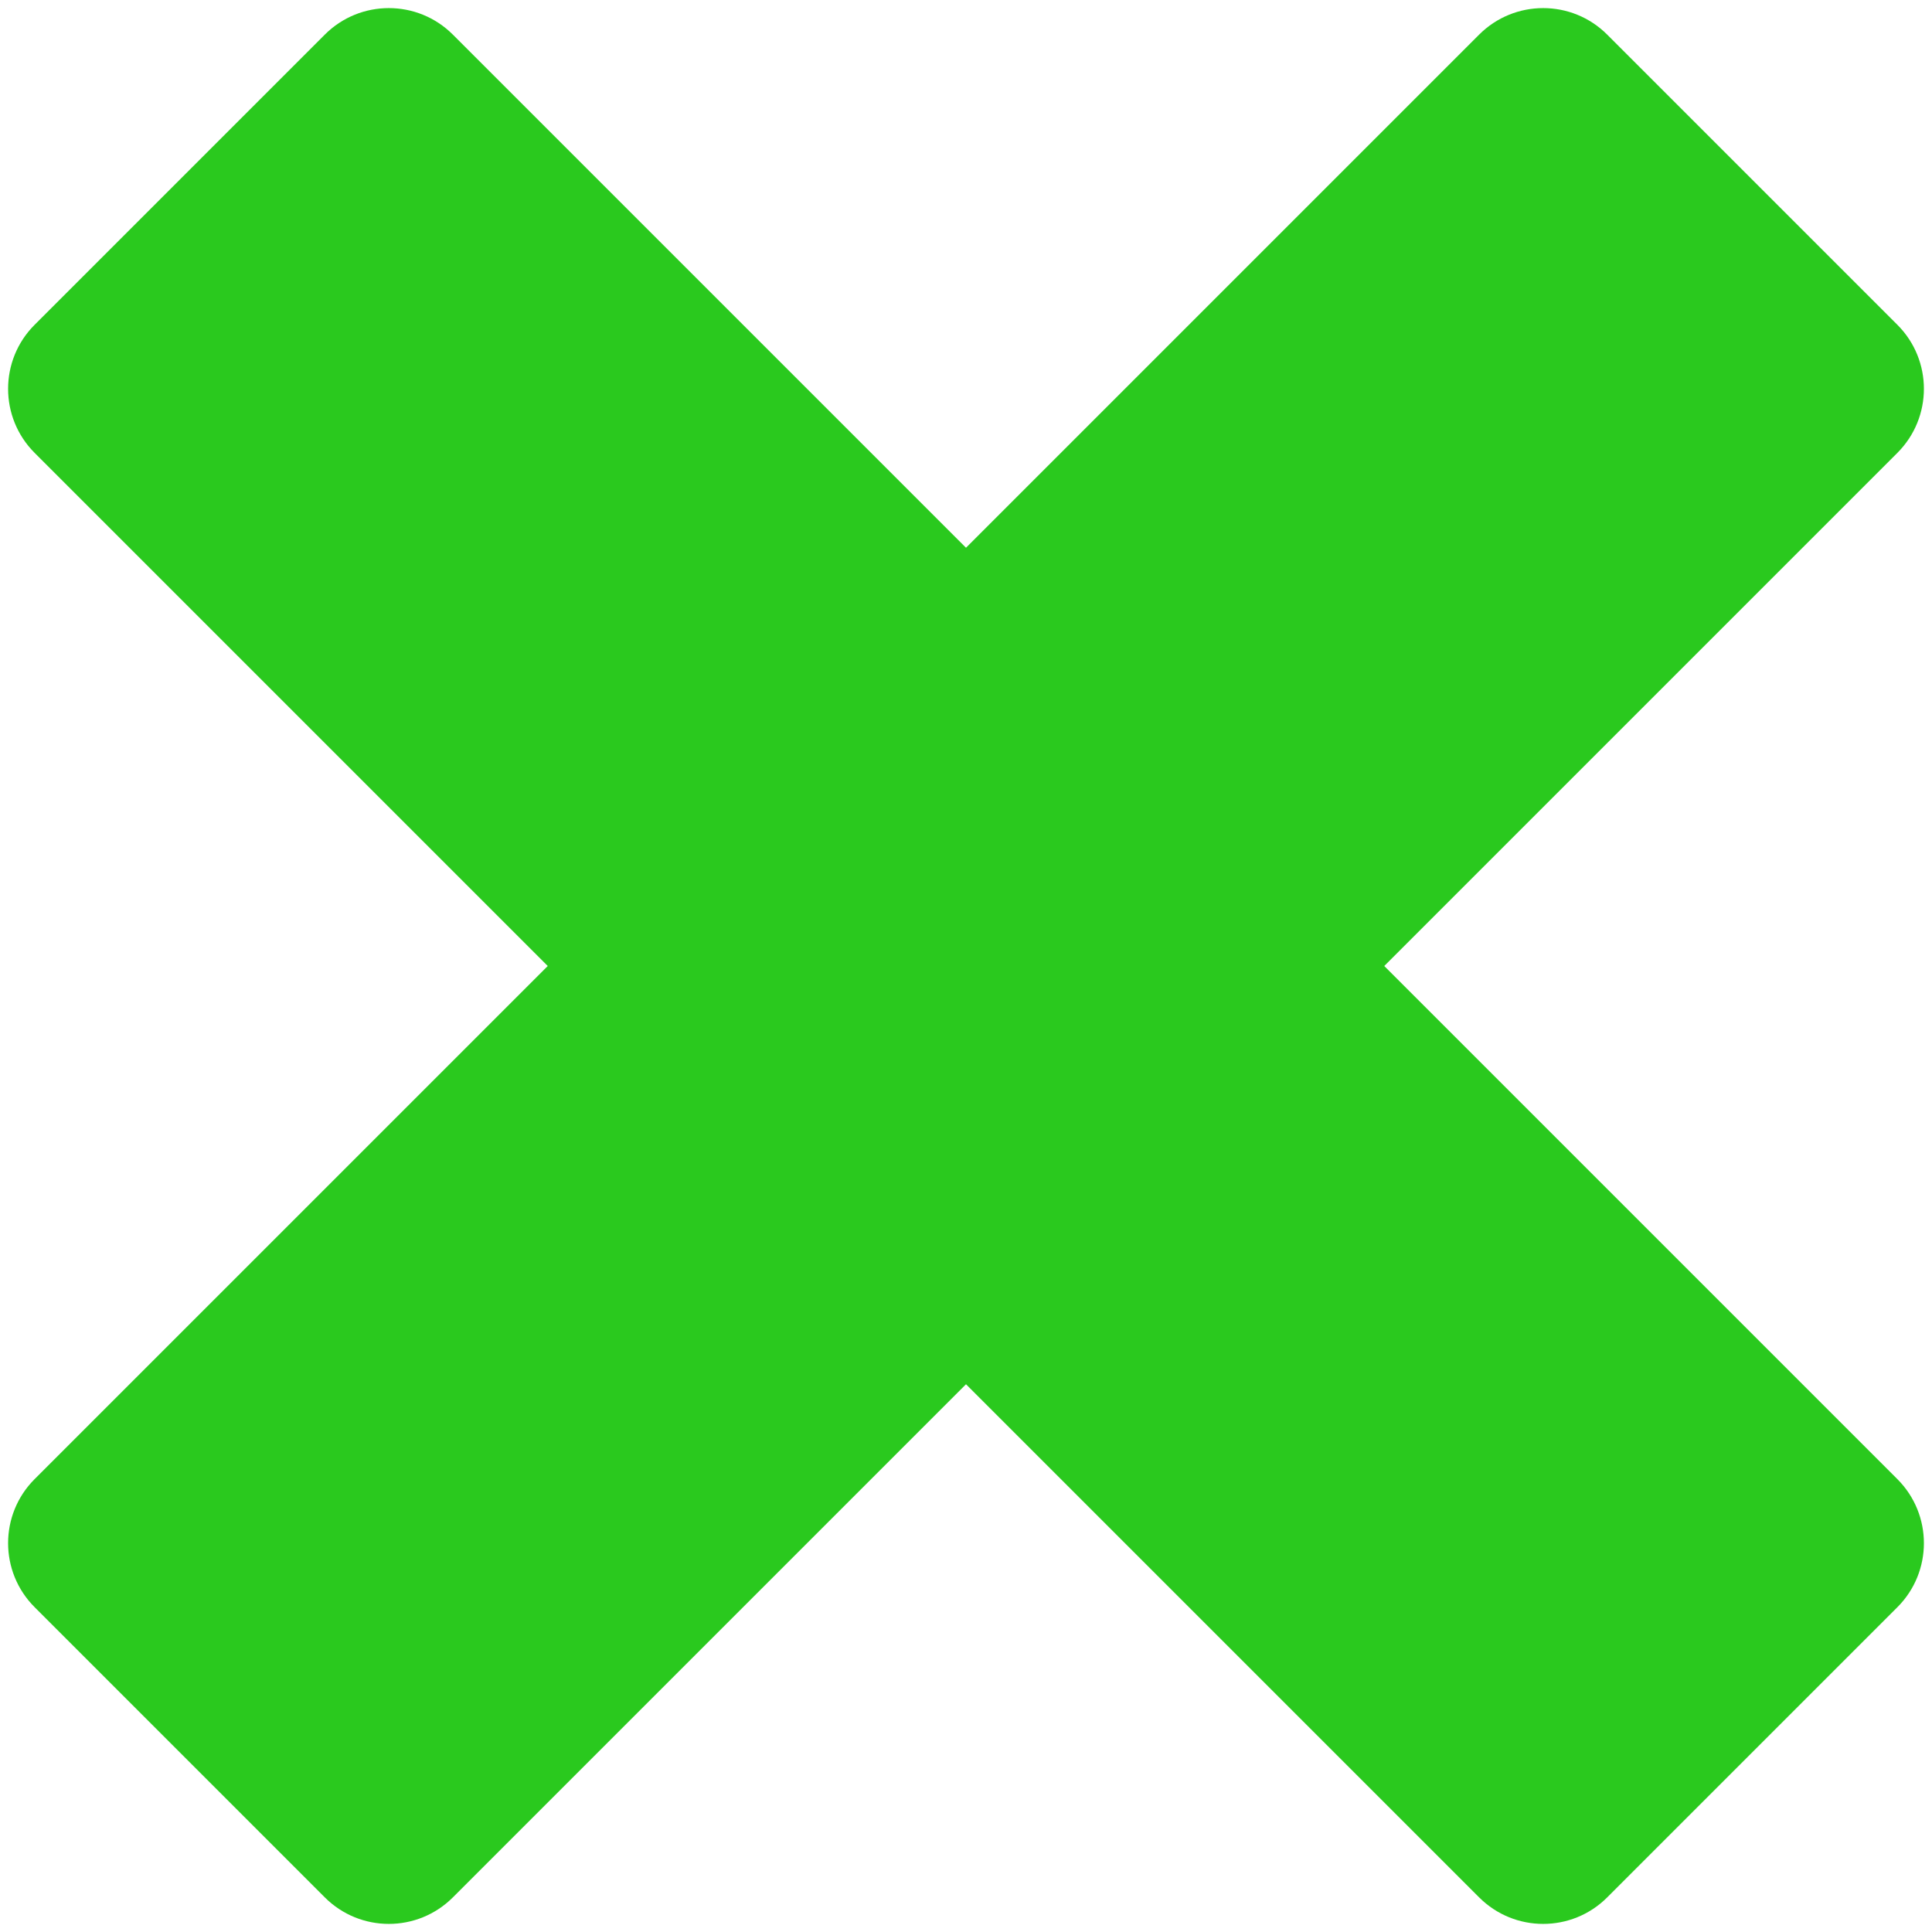
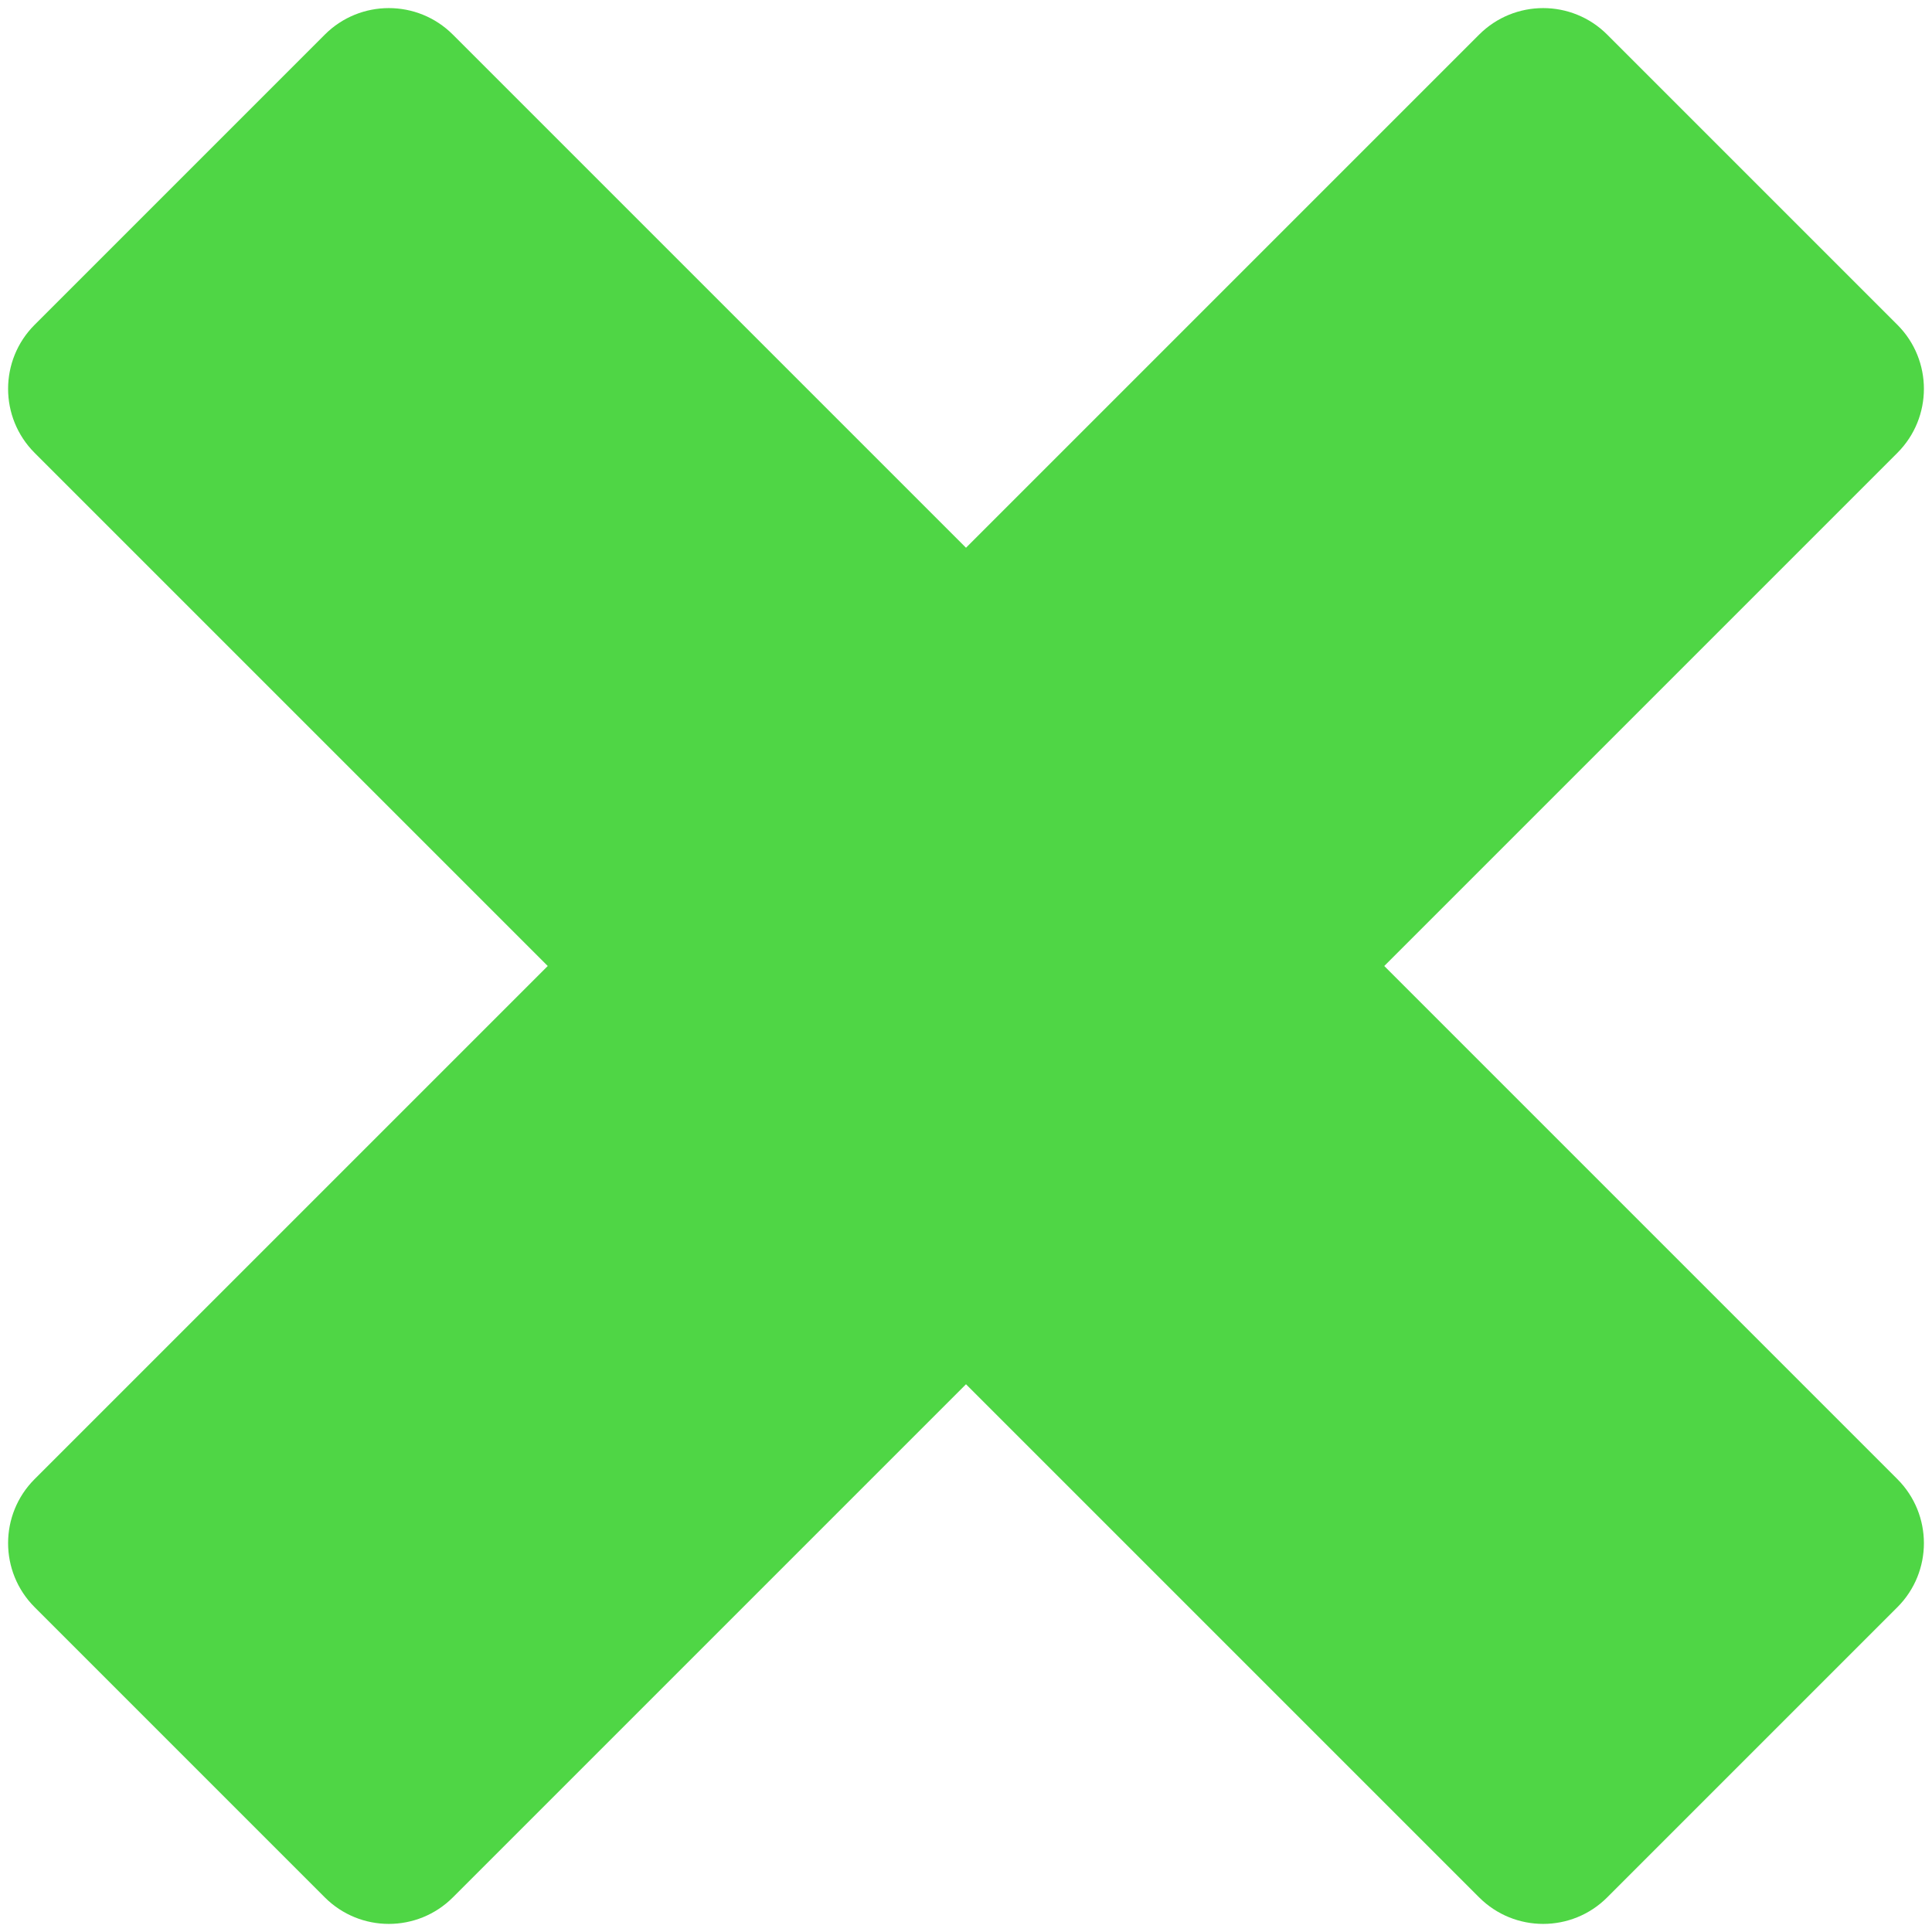
<svg xmlns="http://www.w3.org/2000/svg" width="64" height="64">
-   <path d="M15.002 1.147 32 18.145 48.998 1.147a3 3 0 0 1 4.243 0l9.612 9.612a3 3 0 0 1 0 4.243L45.855 32l16.998 16.998a3 3 0 0 1 0 4.243l-9.612 9.612a3 3 0 0 1-4.243 0L32 45.855 15.002 62.853a3 3 0 0 1-4.243 0L1.147 53.24a3 3 0 0 1 0-4.243L18.145 32 1.147 15.002a3 3 0 0 1 0-4.243l9.612-9.612a3 3 0 0 1 4.243 0Z" fill="#2ac91e" fill-rule="evenodd" />
+   <path d="M15.002 1.147 32 18.145 48.998 1.147a3 3 0 0 1 4.243 0l9.612 9.612a3 3 0 0 1 0 4.243L45.855 32l16.998 16.998a3 3 0 0 1 0 4.243l-9.612 9.612a3 3 0 0 1-4.243 0L32 45.855 15.002 62.853a3 3 0 0 1-4.243 0L1.147 53.24a3 3 0 0 1 0-4.243L18.145 32 1.147 15.002a3 3 0 0 1 0-4.243l9.612-9.612a3 3 0 0 1 4.243 0Z" fill="#4fd645" fill-rule="evenodd" />
</svg>
